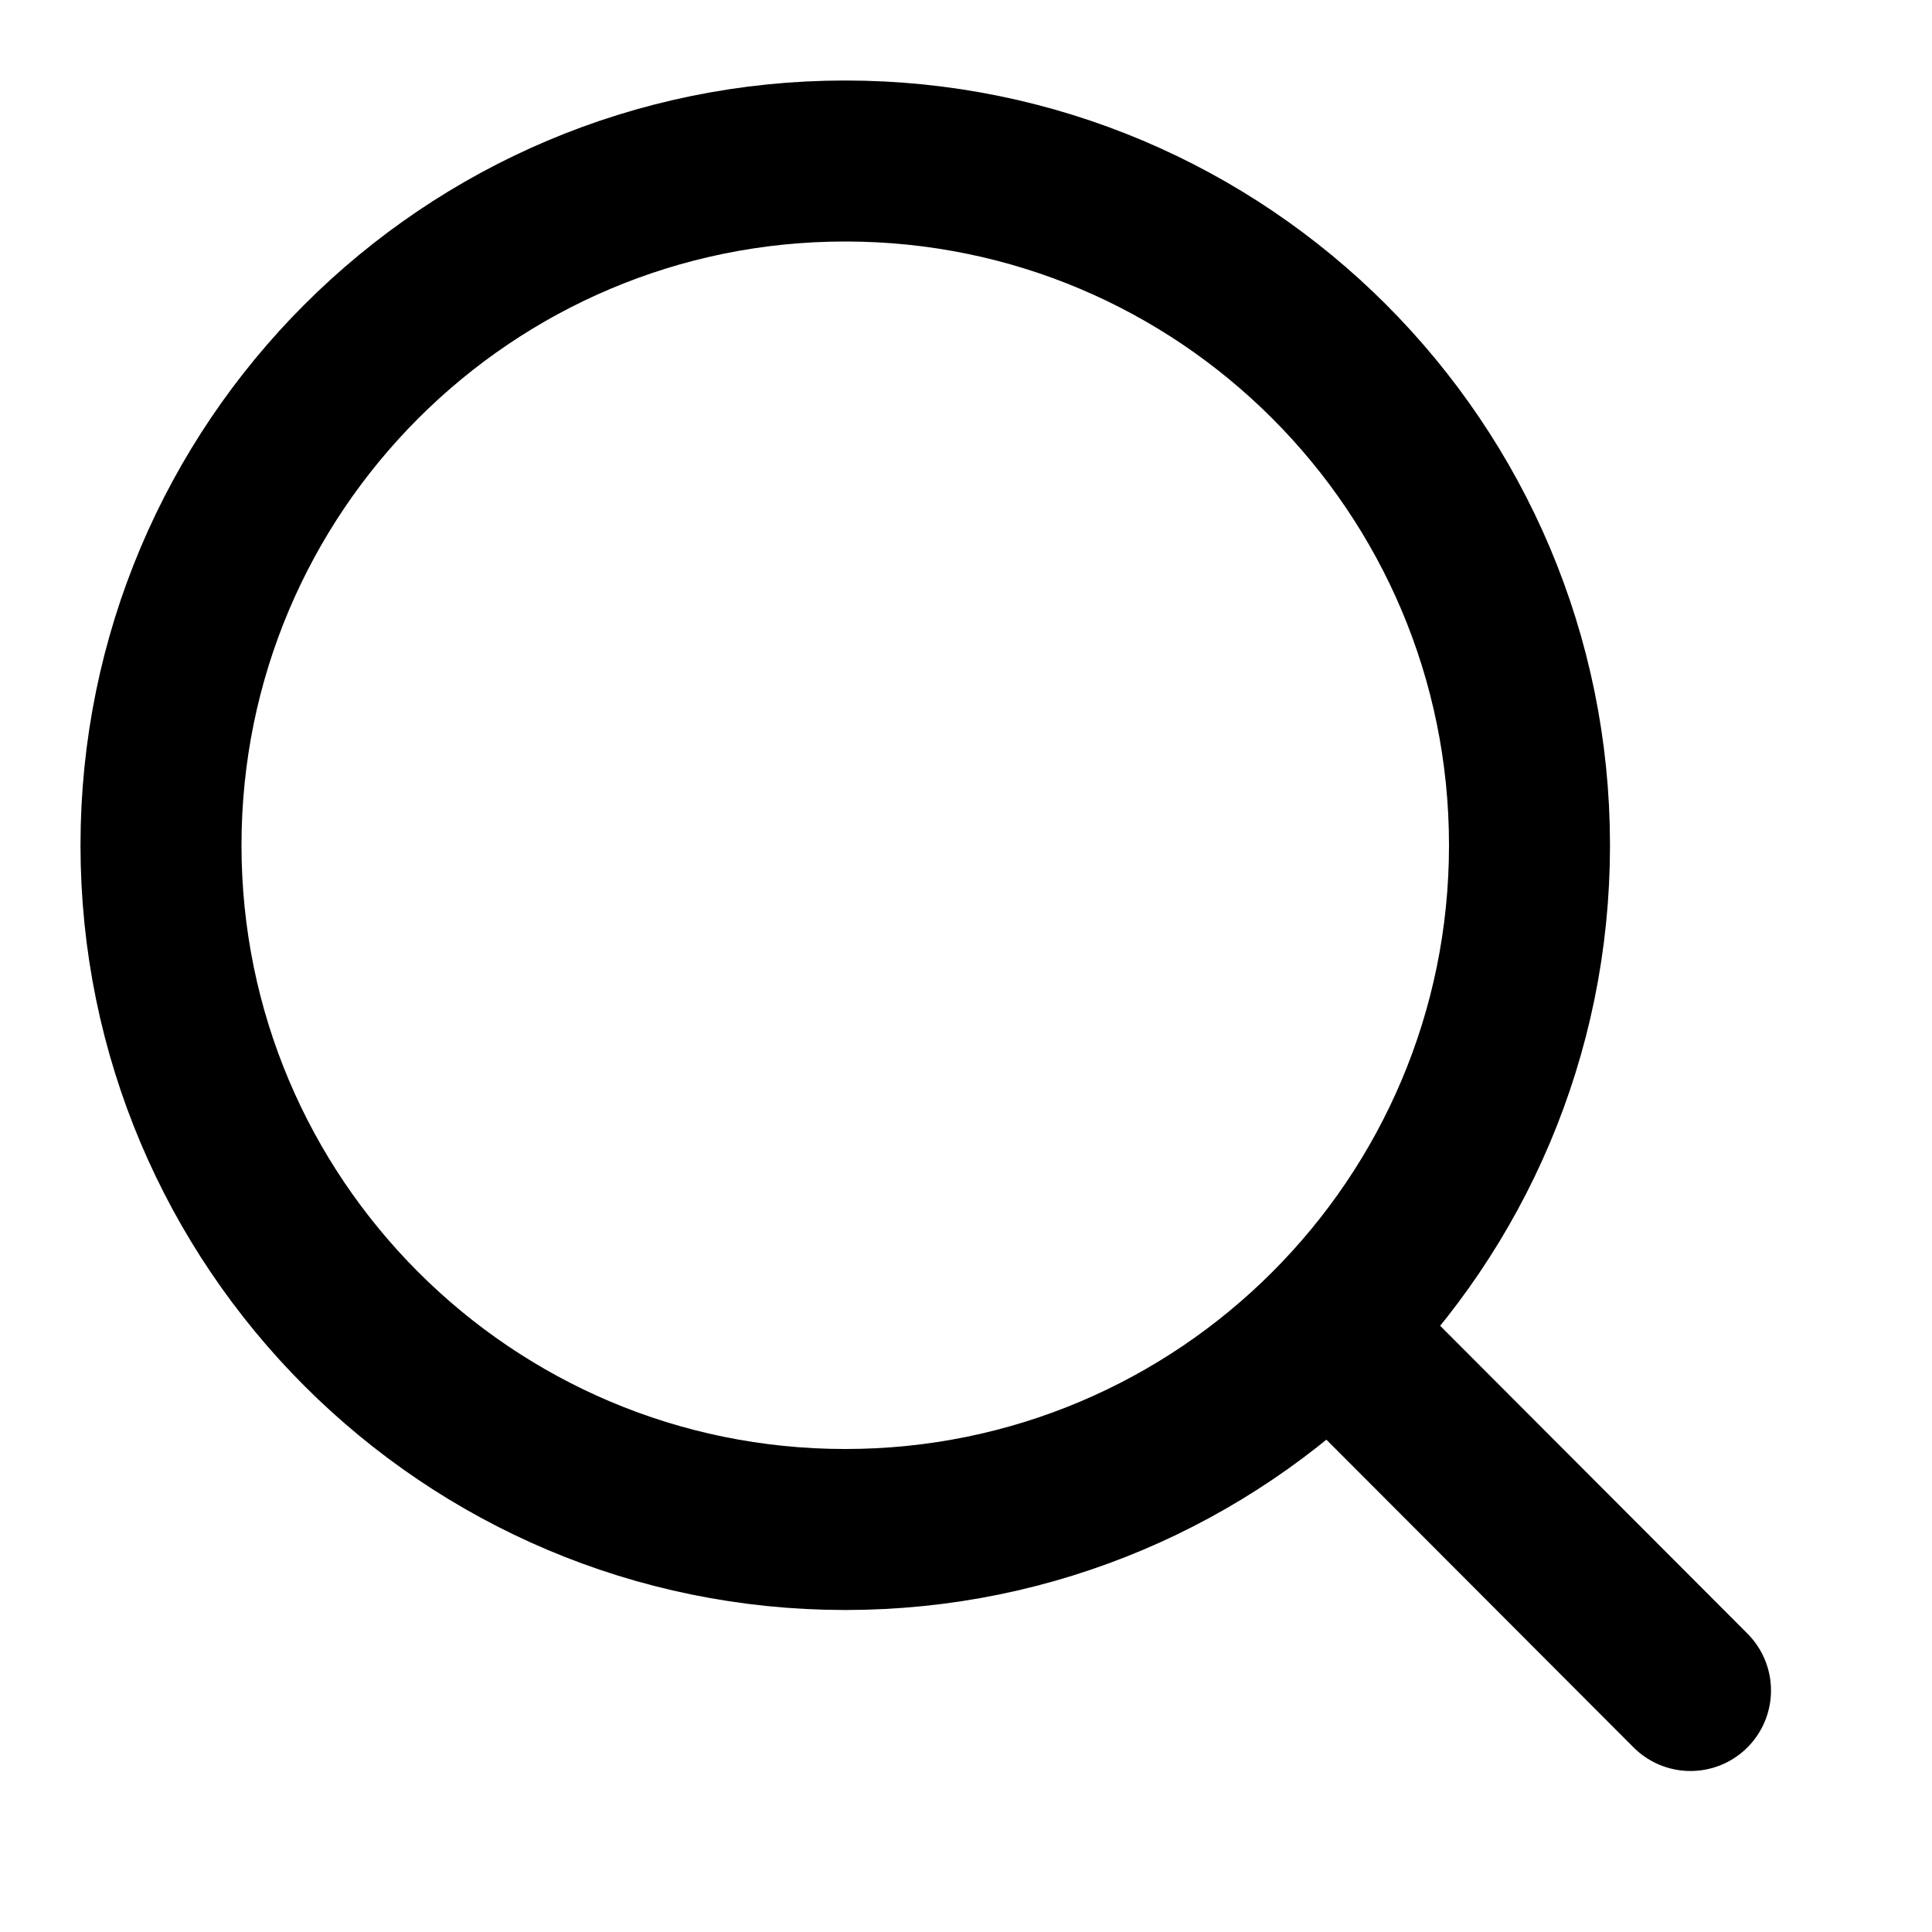
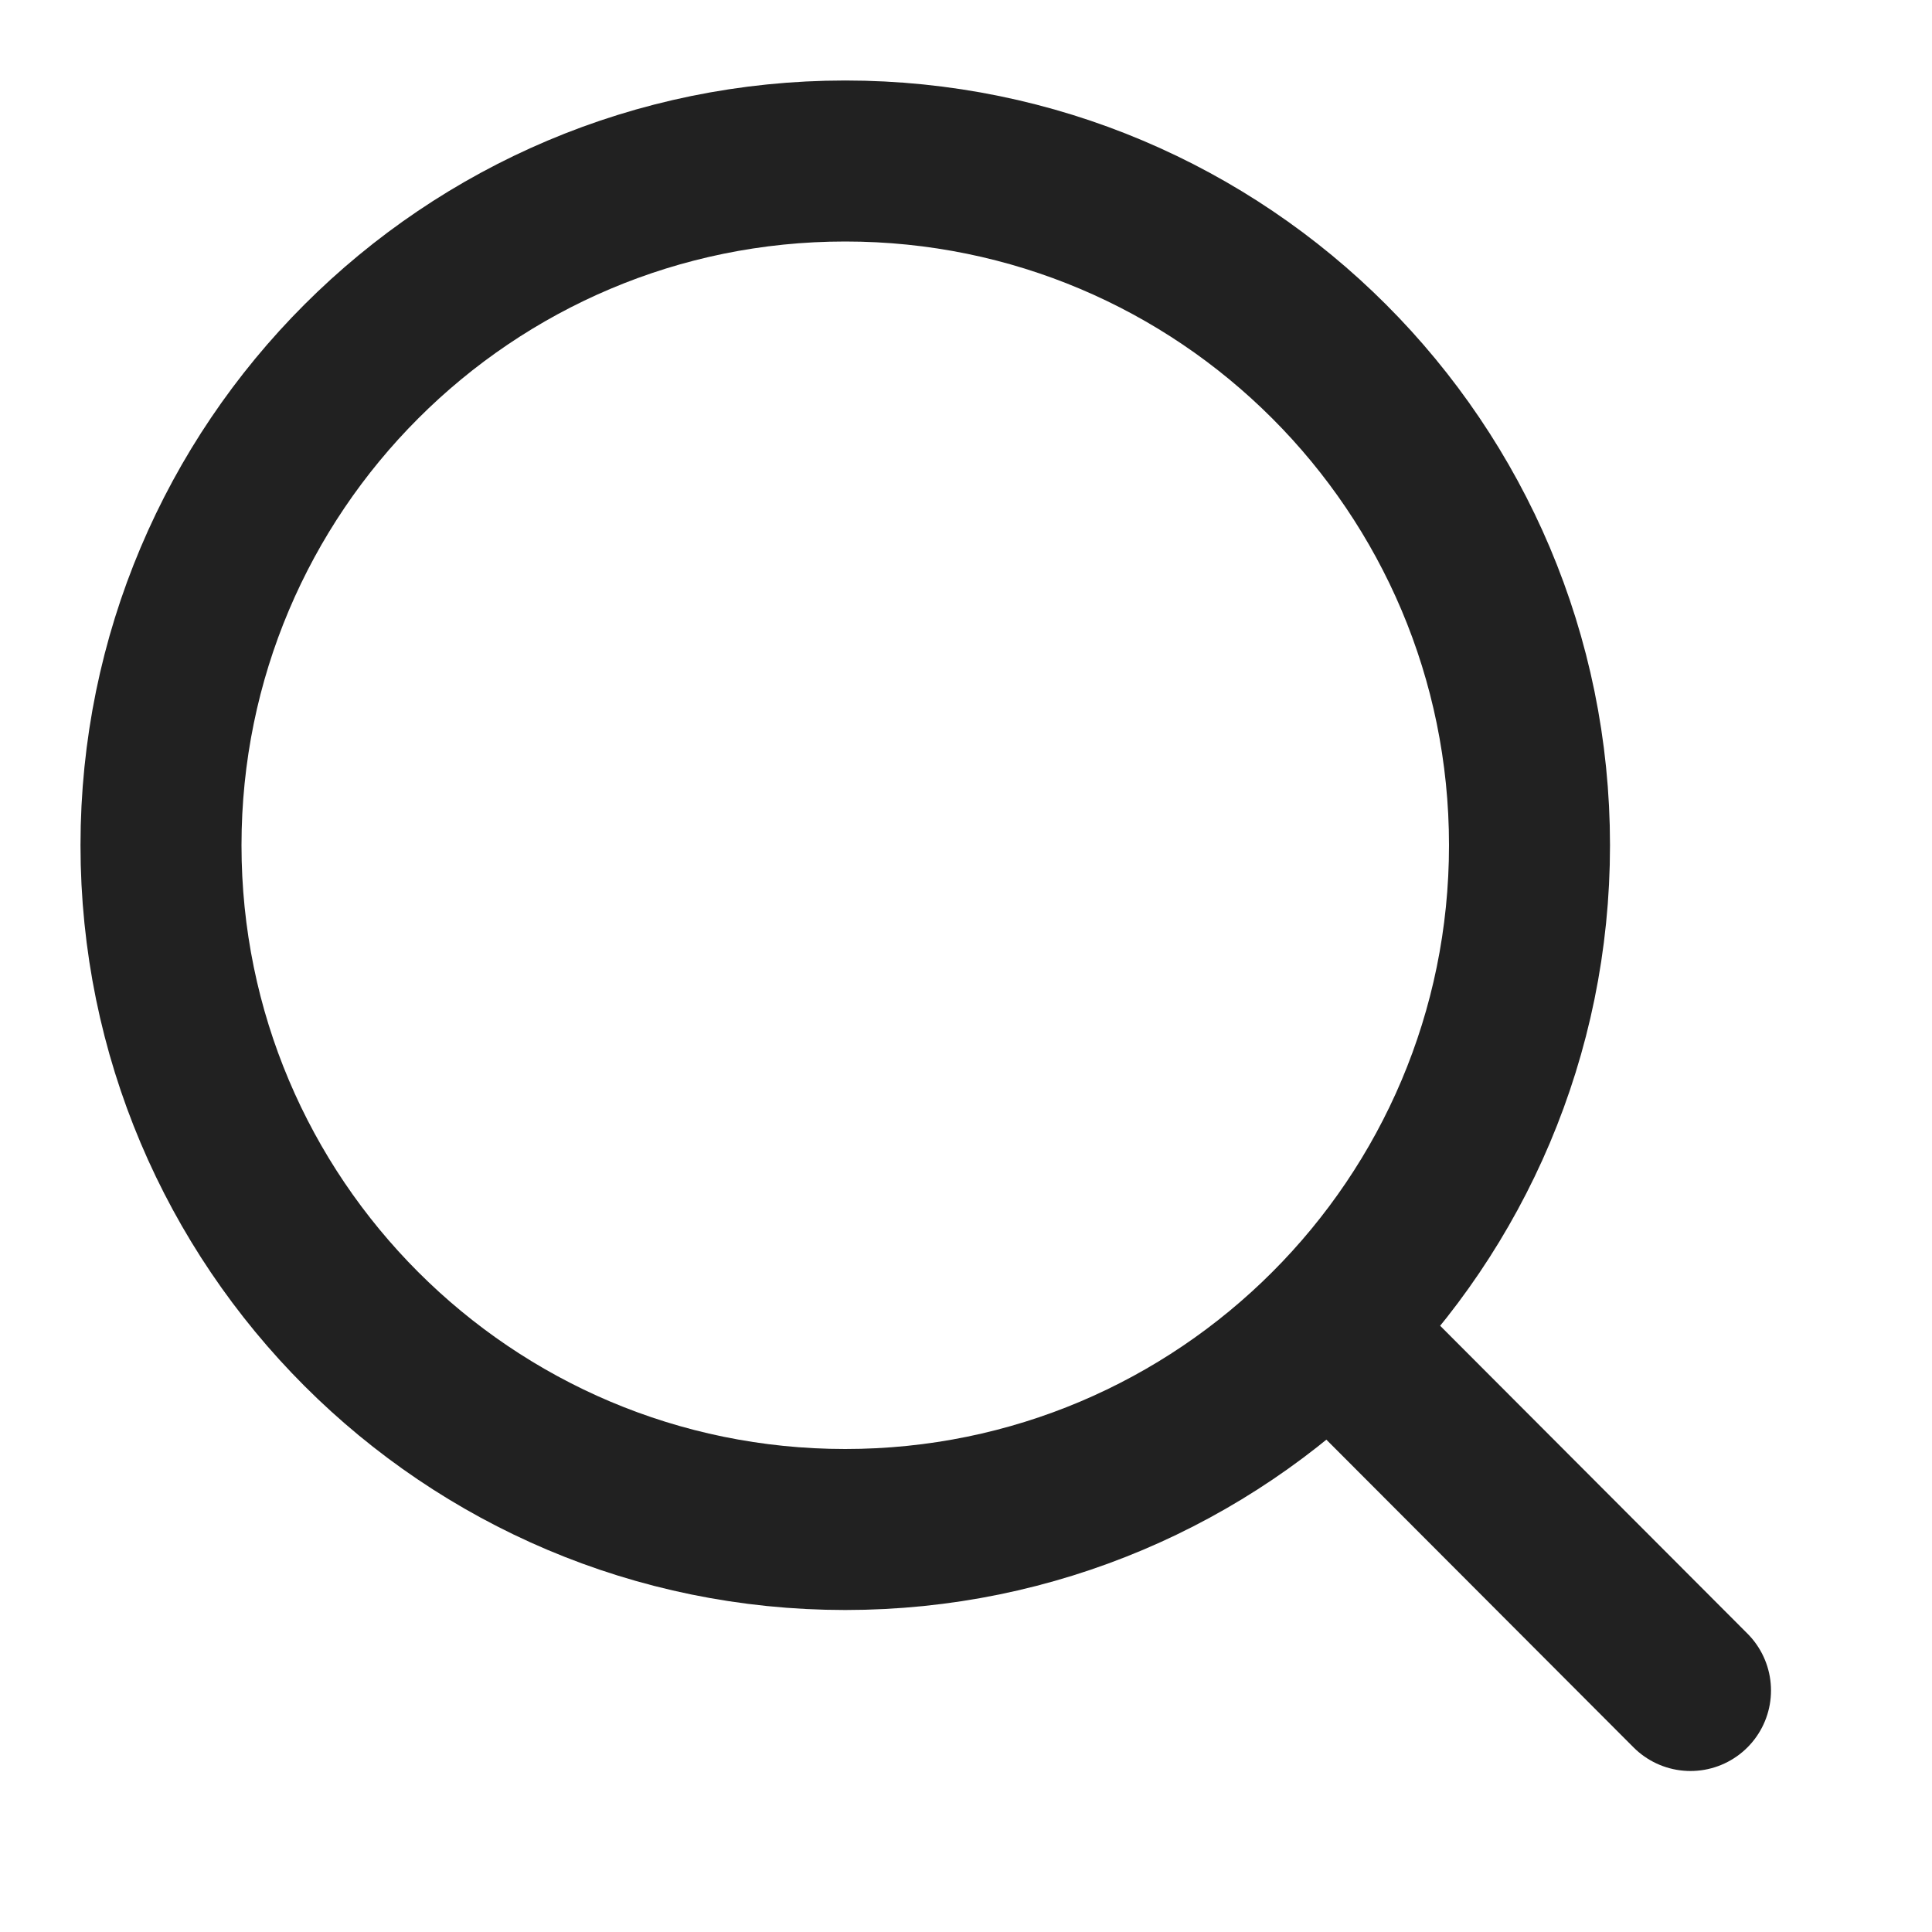
- <svg xmlns="http://www.w3.org/2000/svg" width="24" height="24" viewBox="0 0 24 24">
-   <path fill="none" stroke="currentColor" stroke-linecap="round" stroke-width="2" d="m21 21l-4.486-4.494M19 10.5a8.5 8.5 0 1 1-17 0a8.5 8.5 0 0 1 17 0Z" />
+ <svg xmlns="http://www.w3.org/2000/svg" width="24" height="24" viewBox="0 0 24 24" style="max-width: 100%; max-height: 100%; width: auto; height: auto; transform: scale(1);">
+   <path fill="none" stroke="#212121" stroke-linecap="round" stroke-width="2" d="m21 21l-4.486-4.494M19 10.5a8.5 8.5 0 1 1-17 0a8.5 8.5 0 0 1 17 0Z" data-element-index="0" style="cursor: pointer; stroke: rgb(33, 33, 33);" />
</svg>
